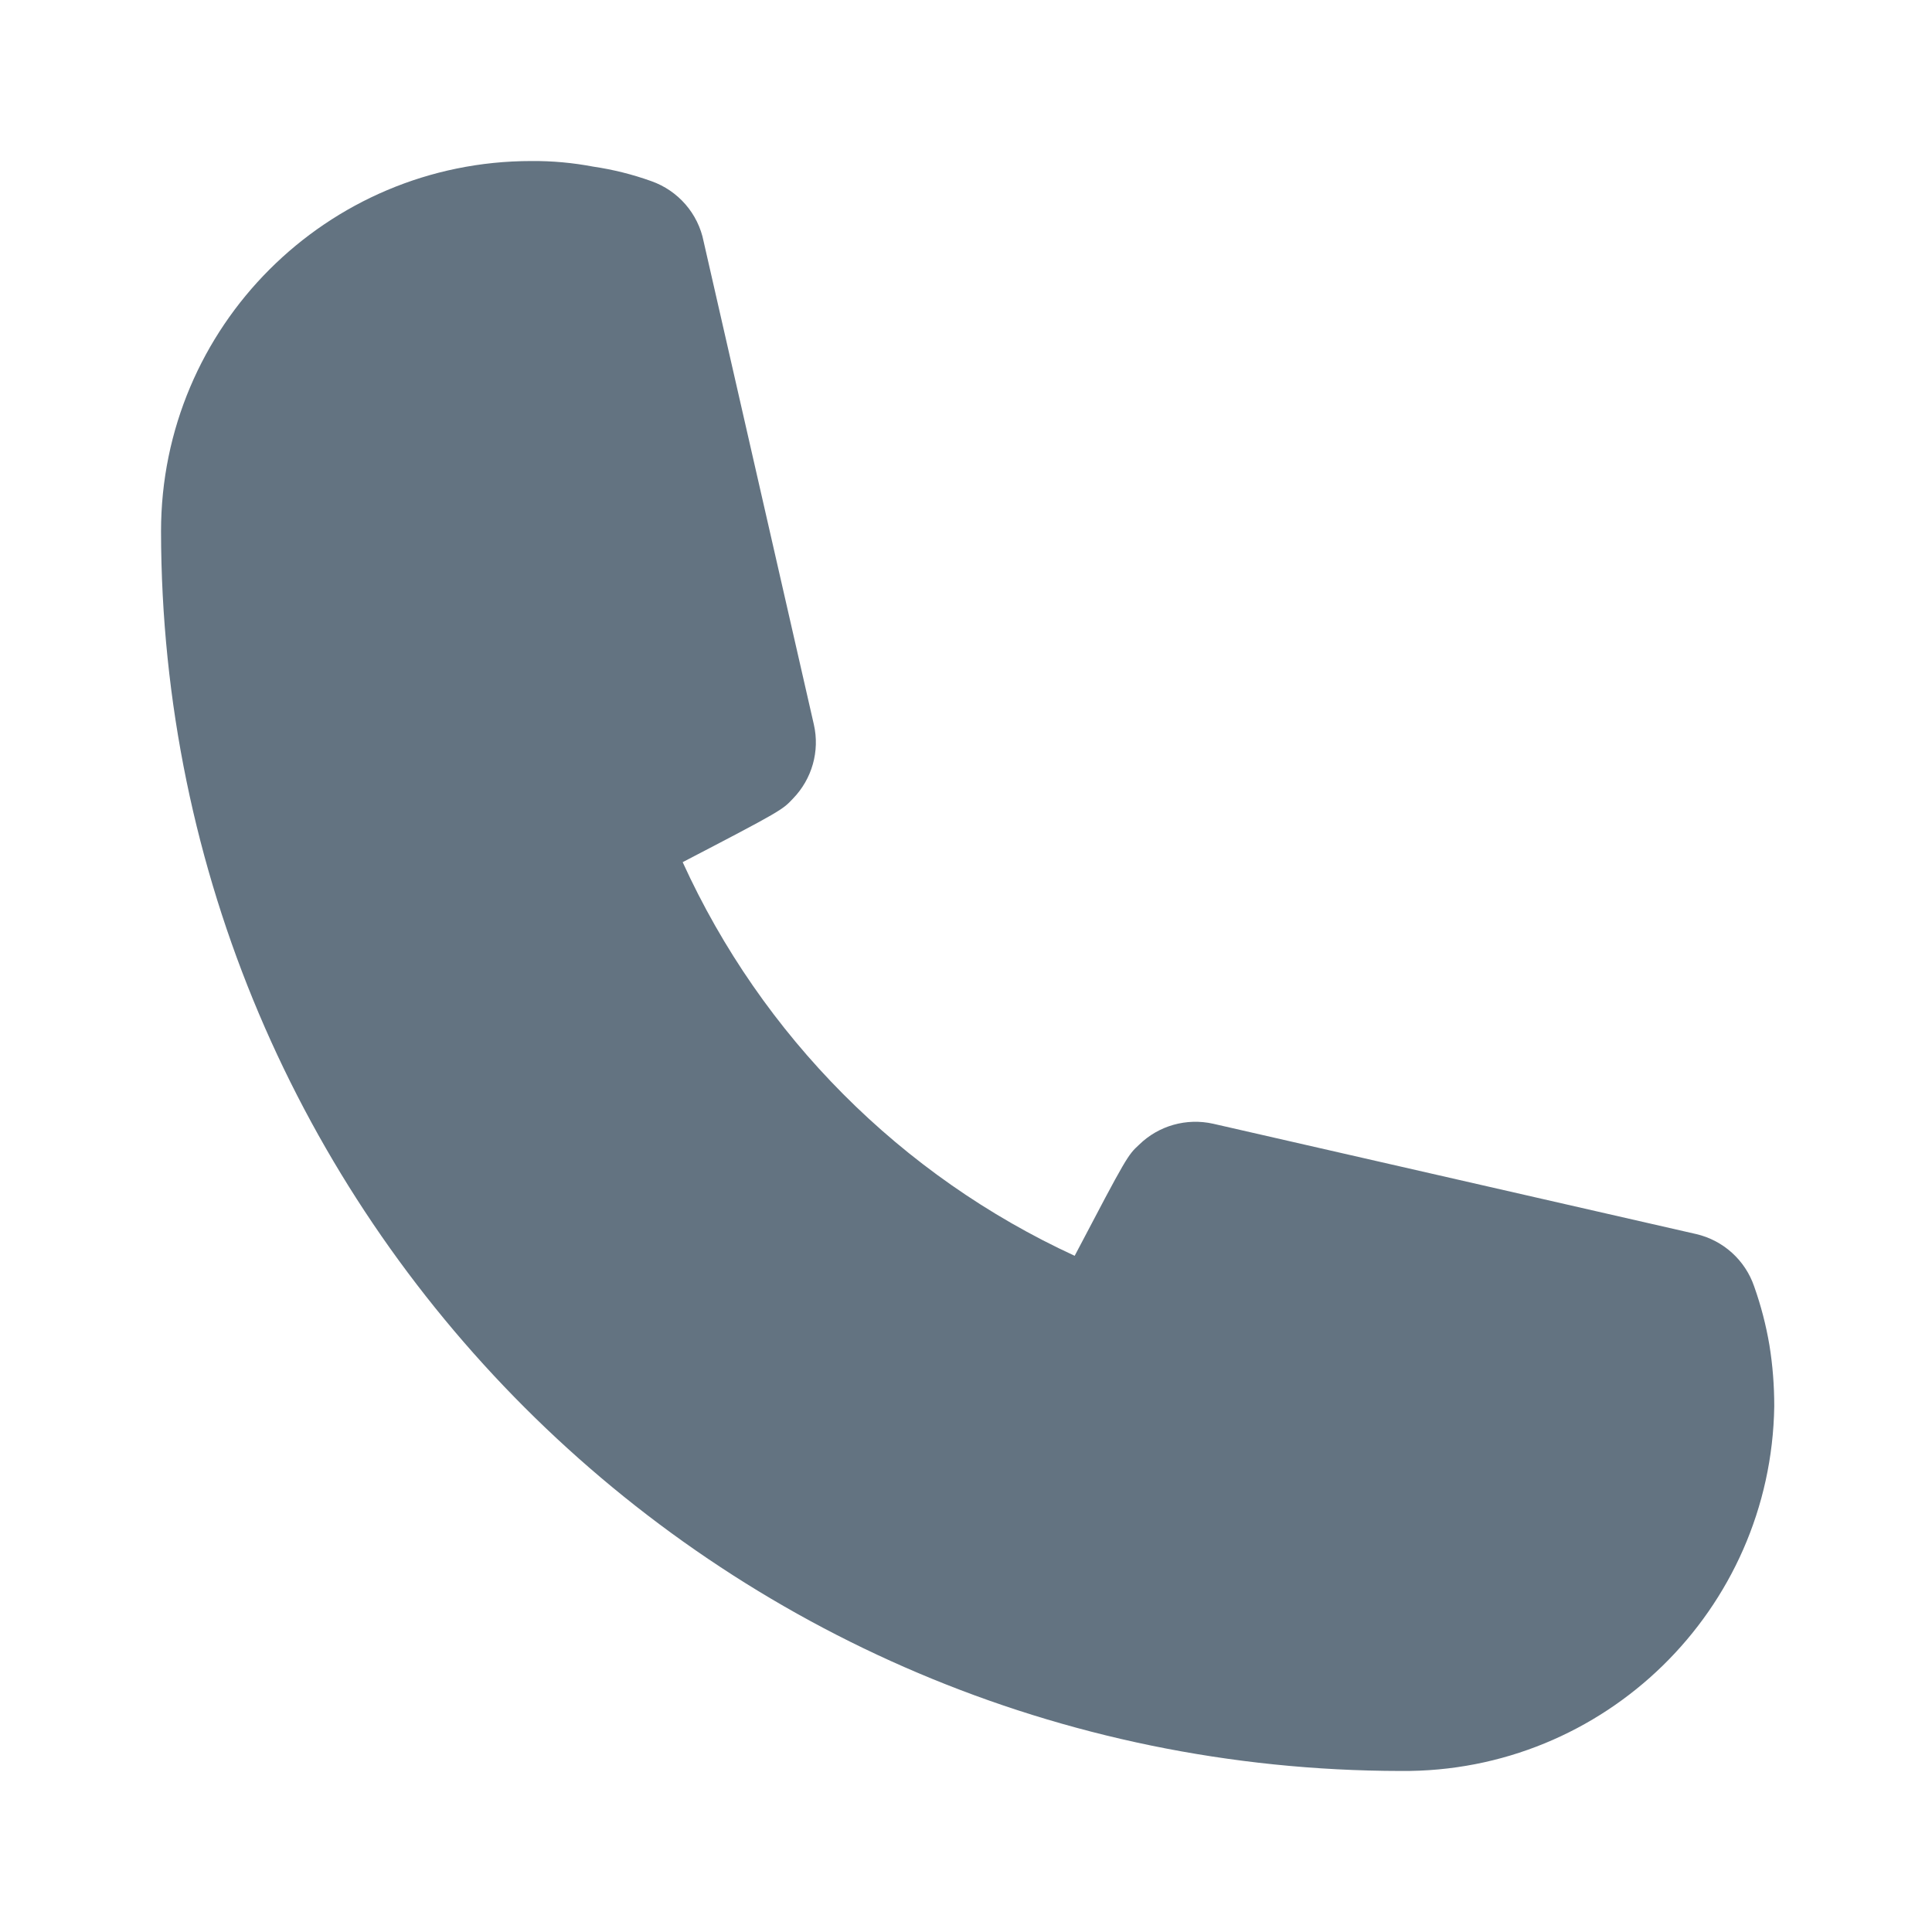
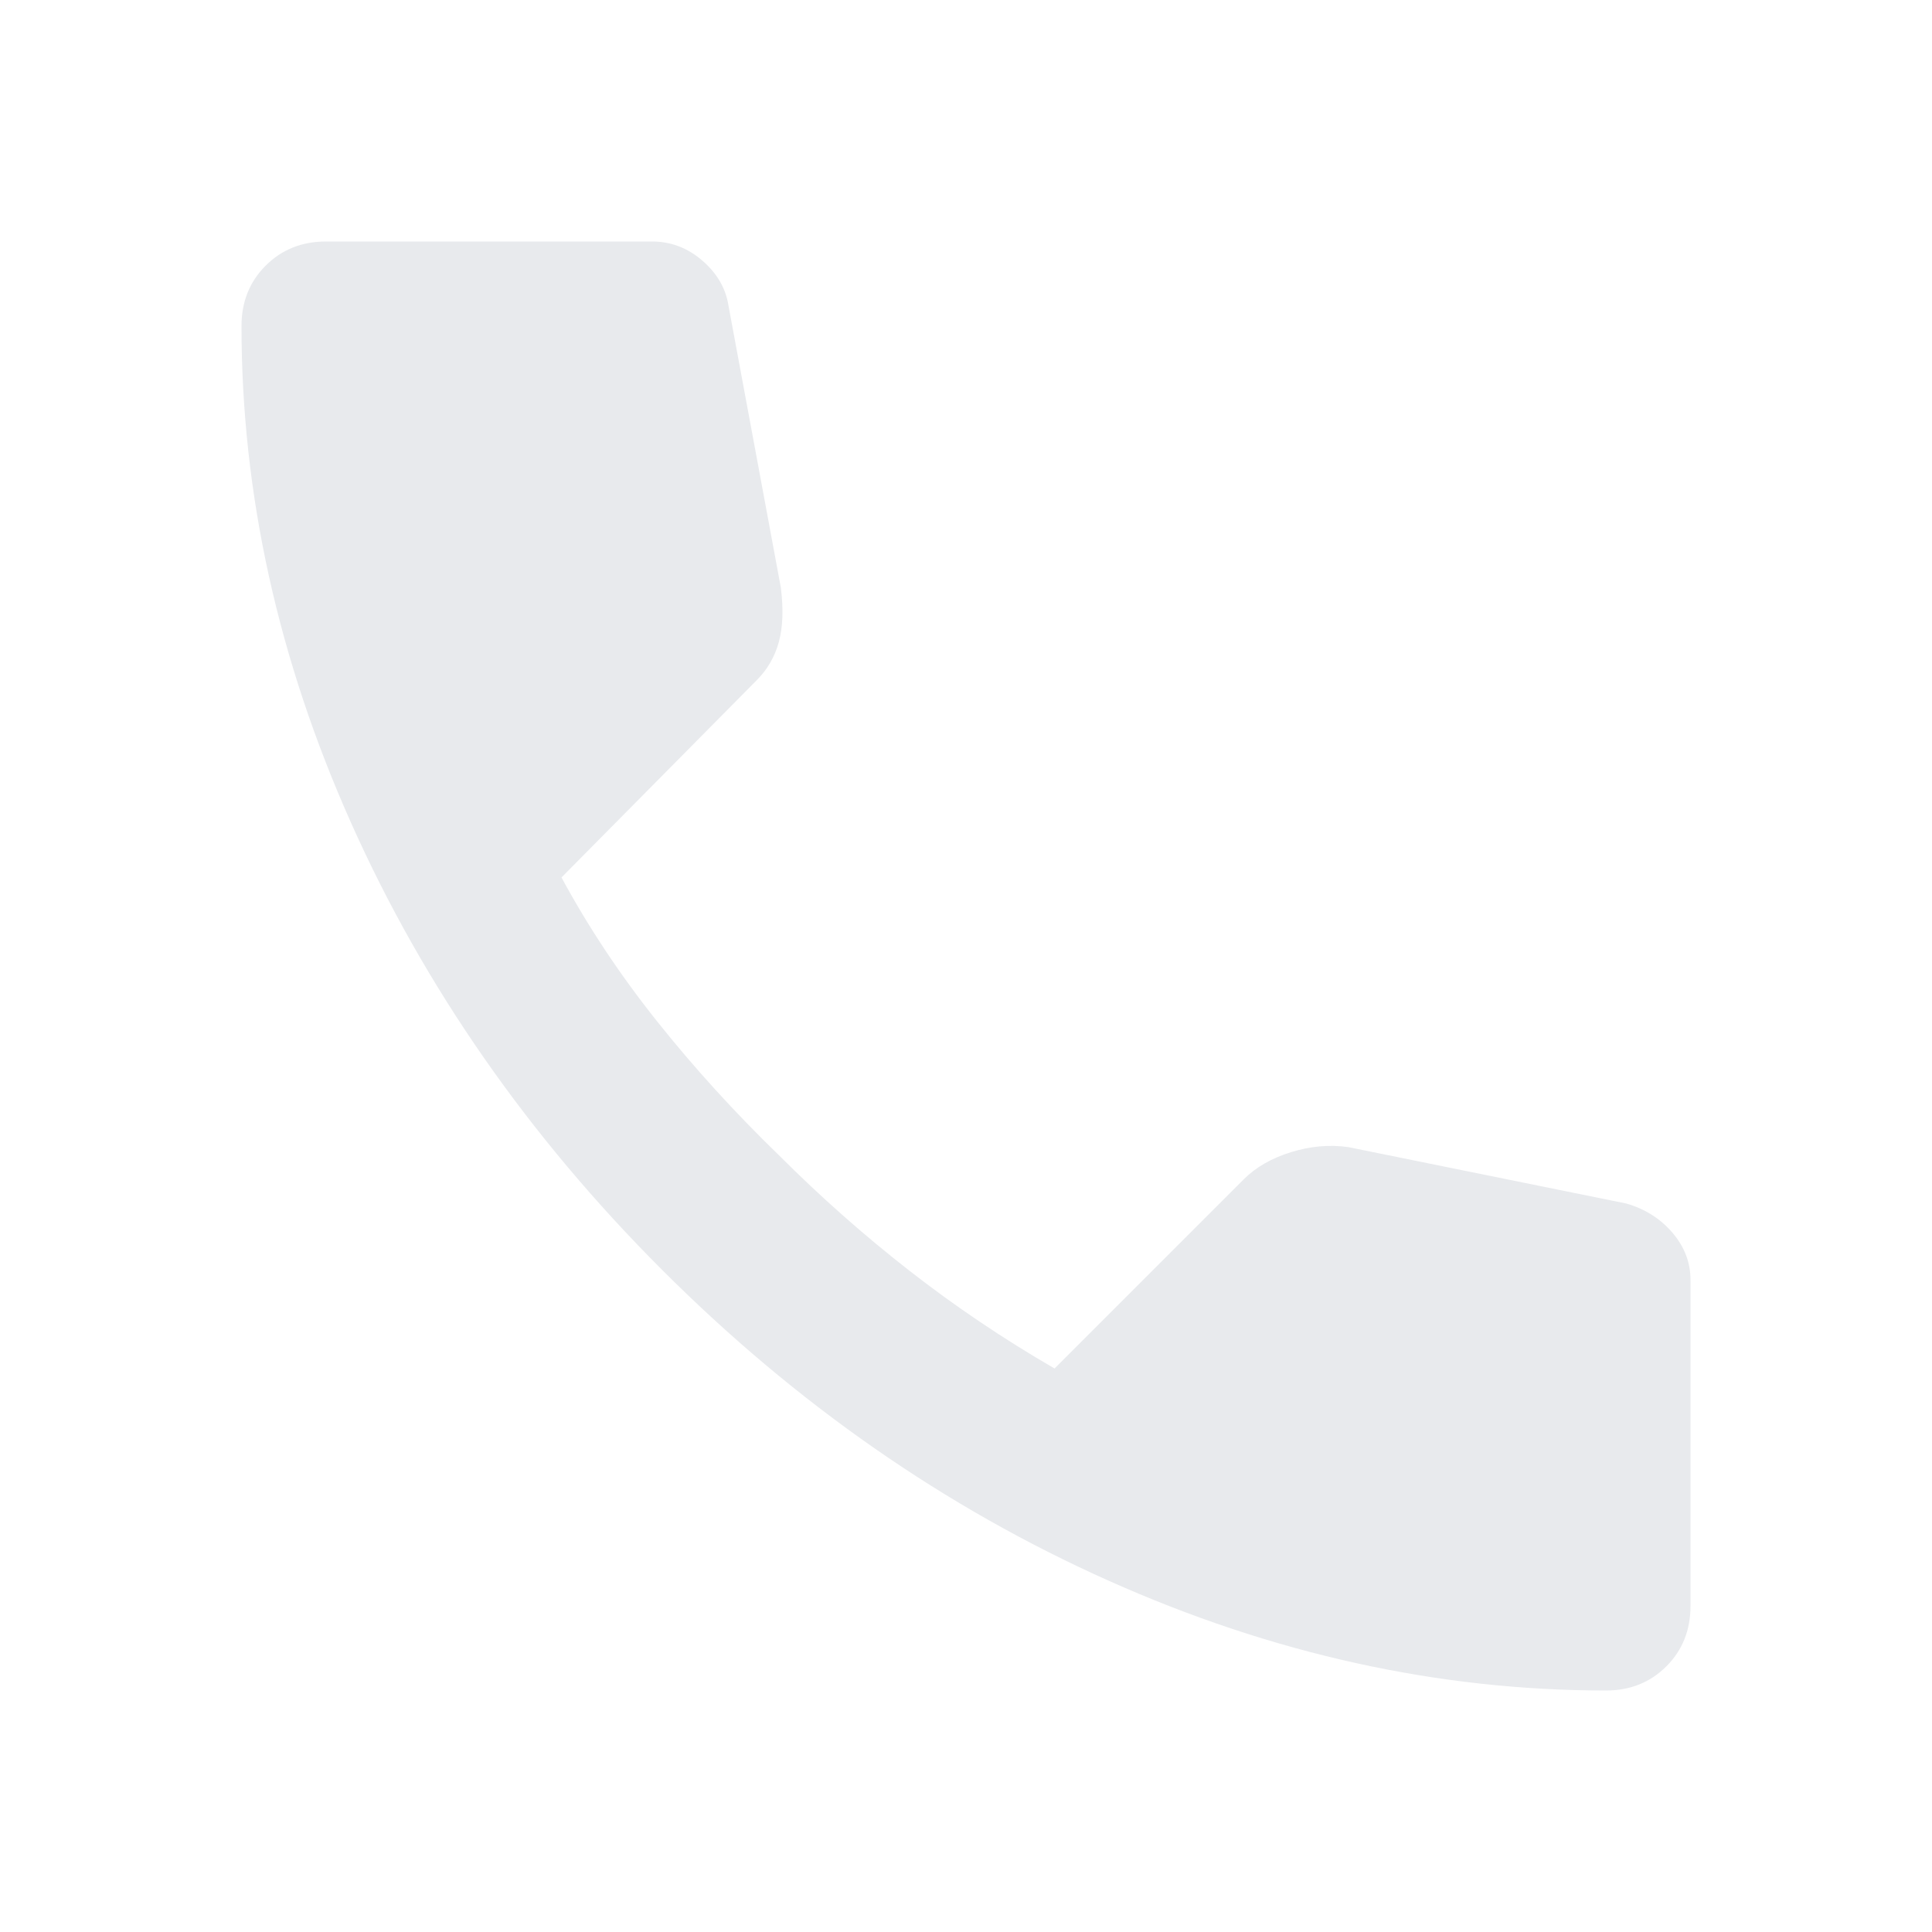
- <svg xmlns="http://www.w3.org/2000/svg" width="20" height="20" viewBox="0 0 20 20" fill="none">
-   <g id="icons/ic_call">
-     <path id="shape" d="M14.5 18.333C7.416 18.324 1.676 12.584 1.667 5.5C1.667 3.383 3.383 1.667 5.5 1.667C5.716 1.665 5.931 1.685 6.142 1.725C6.346 1.755 6.547 1.805 6.742 1.875C7.02 1.973 7.227 2.21 7.284 2.5L8.425 7.5C8.488 7.776 8.406 8.064 8.209 8.267C8.1 8.383 8.092 8.392 7.067 8.925C7.888 10.726 9.328 12.172 11.125 13C11.667 11.967 11.675 11.958 11.792 11.85C11.994 11.652 12.283 11.571 12.559 11.633L17.559 12.775C17.839 12.84 18.066 13.045 18.159 13.317C18.229 13.514 18.282 13.718 18.317 13.925C18.351 14.134 18.367 14.346 18.367 14.558C18.335 16.666 16.608 18.352 14.5 18.333V18.333Z" fill="#637381" />
-   </g>
+ <svg xmlns="http://www.w3.org/2000/svg" height="24px" viewBox="0 -960 960 960" width="24px" fill="#e8eaed">
+   <path d="M798-120q-125 0-247-54.5T329-329Q229-429 174.5-551T120-798q0-18 12-30t30-12h162q14 0 25 9.5t13 22.5l26 140q2 16-1 27t-11 19l-97 98q20 37 47.5 71.5T387-386q31 31 65 57.5t72 48.5l94-94q9-9 23.5-13.5T670-390l138 28q14 4 23 14.5t9 23.5v162q0 18-12 30t-30 12Z" />
</svg>
